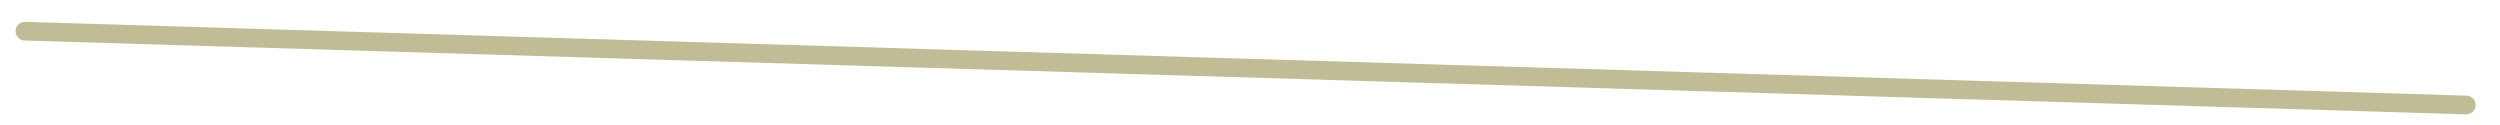
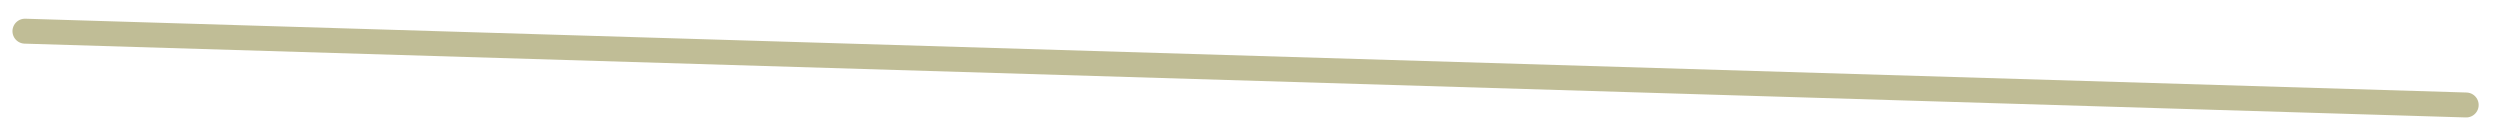
<svg xmlns="http://www.w3.org/2000/svg" viewBox="0 0 401 20">
-   <path id="Line-copy-3" fill="none" stroke="#c0bd96" stroke-width="3" stroke-linecap="round" stroke-linejoin="round" d="M 3.999 5.001 L 395.577 16.839" />
+   <path id="Line-copy-3" fill="none" stroke="#c0bd96" stroke-width="4" stroke-linecap="round" stroke-linejoin="round" d="M 3.999 5.001 L 395.577 16.839" />
</svg>
